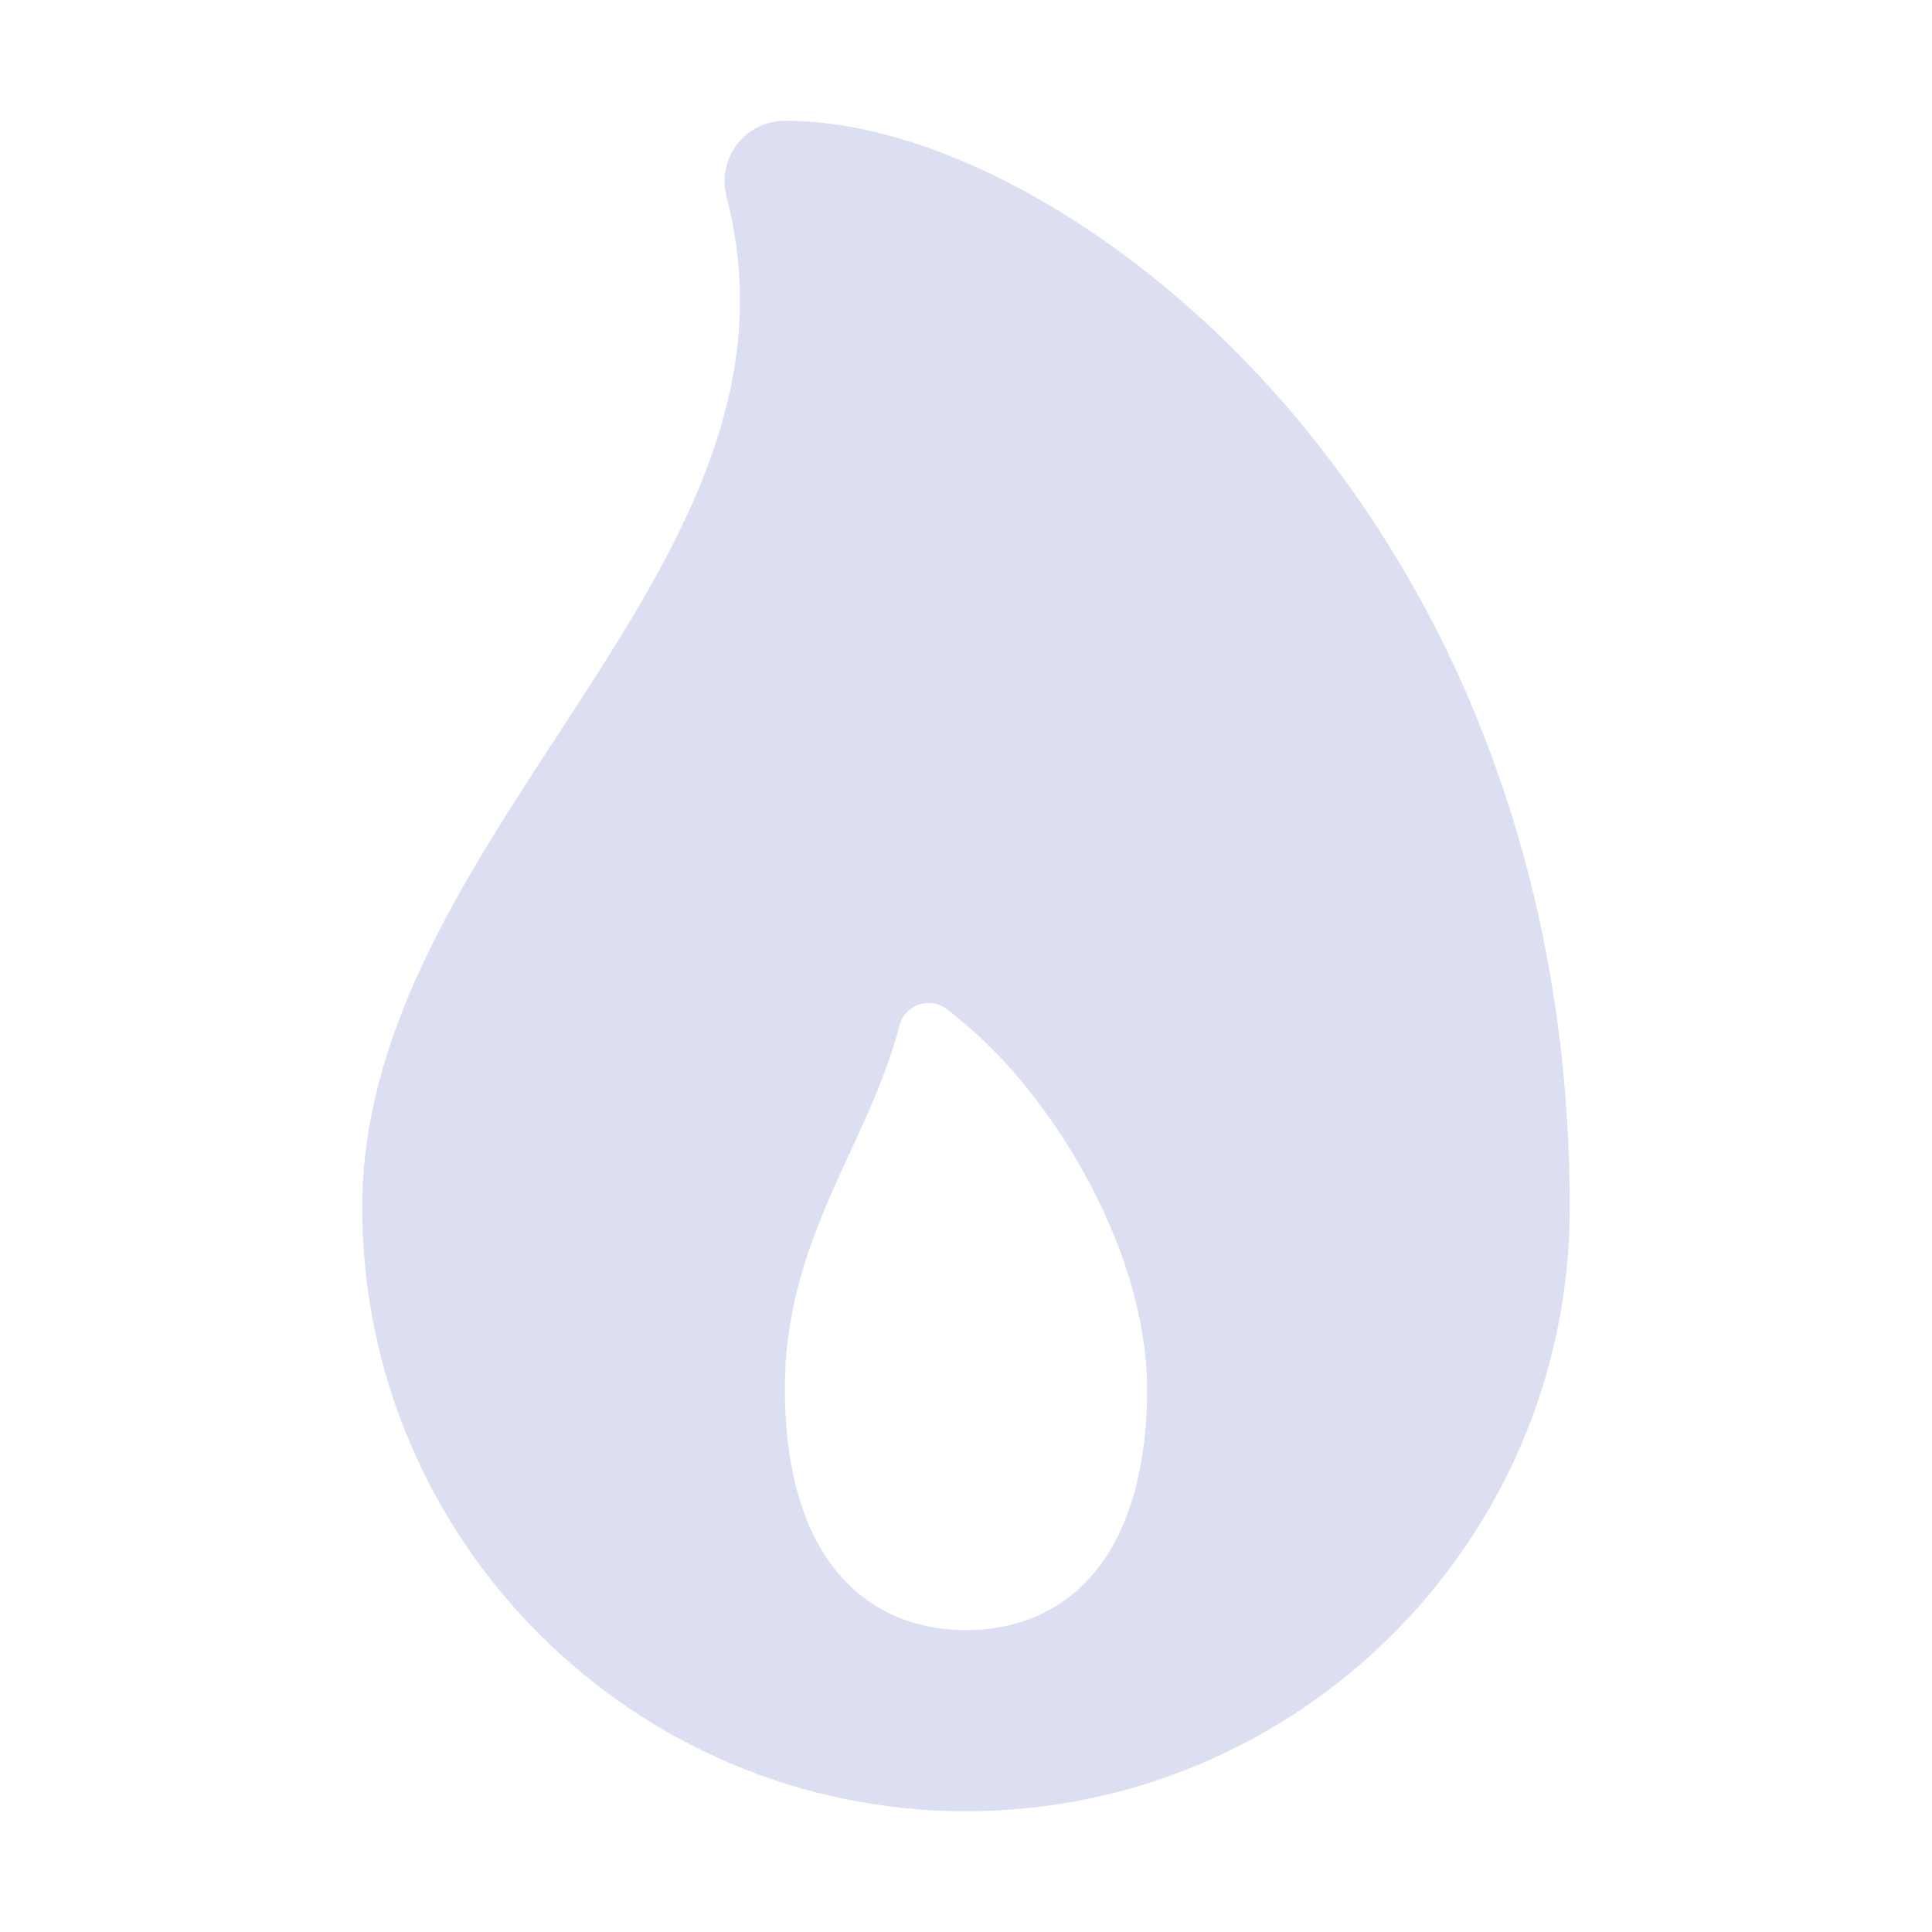
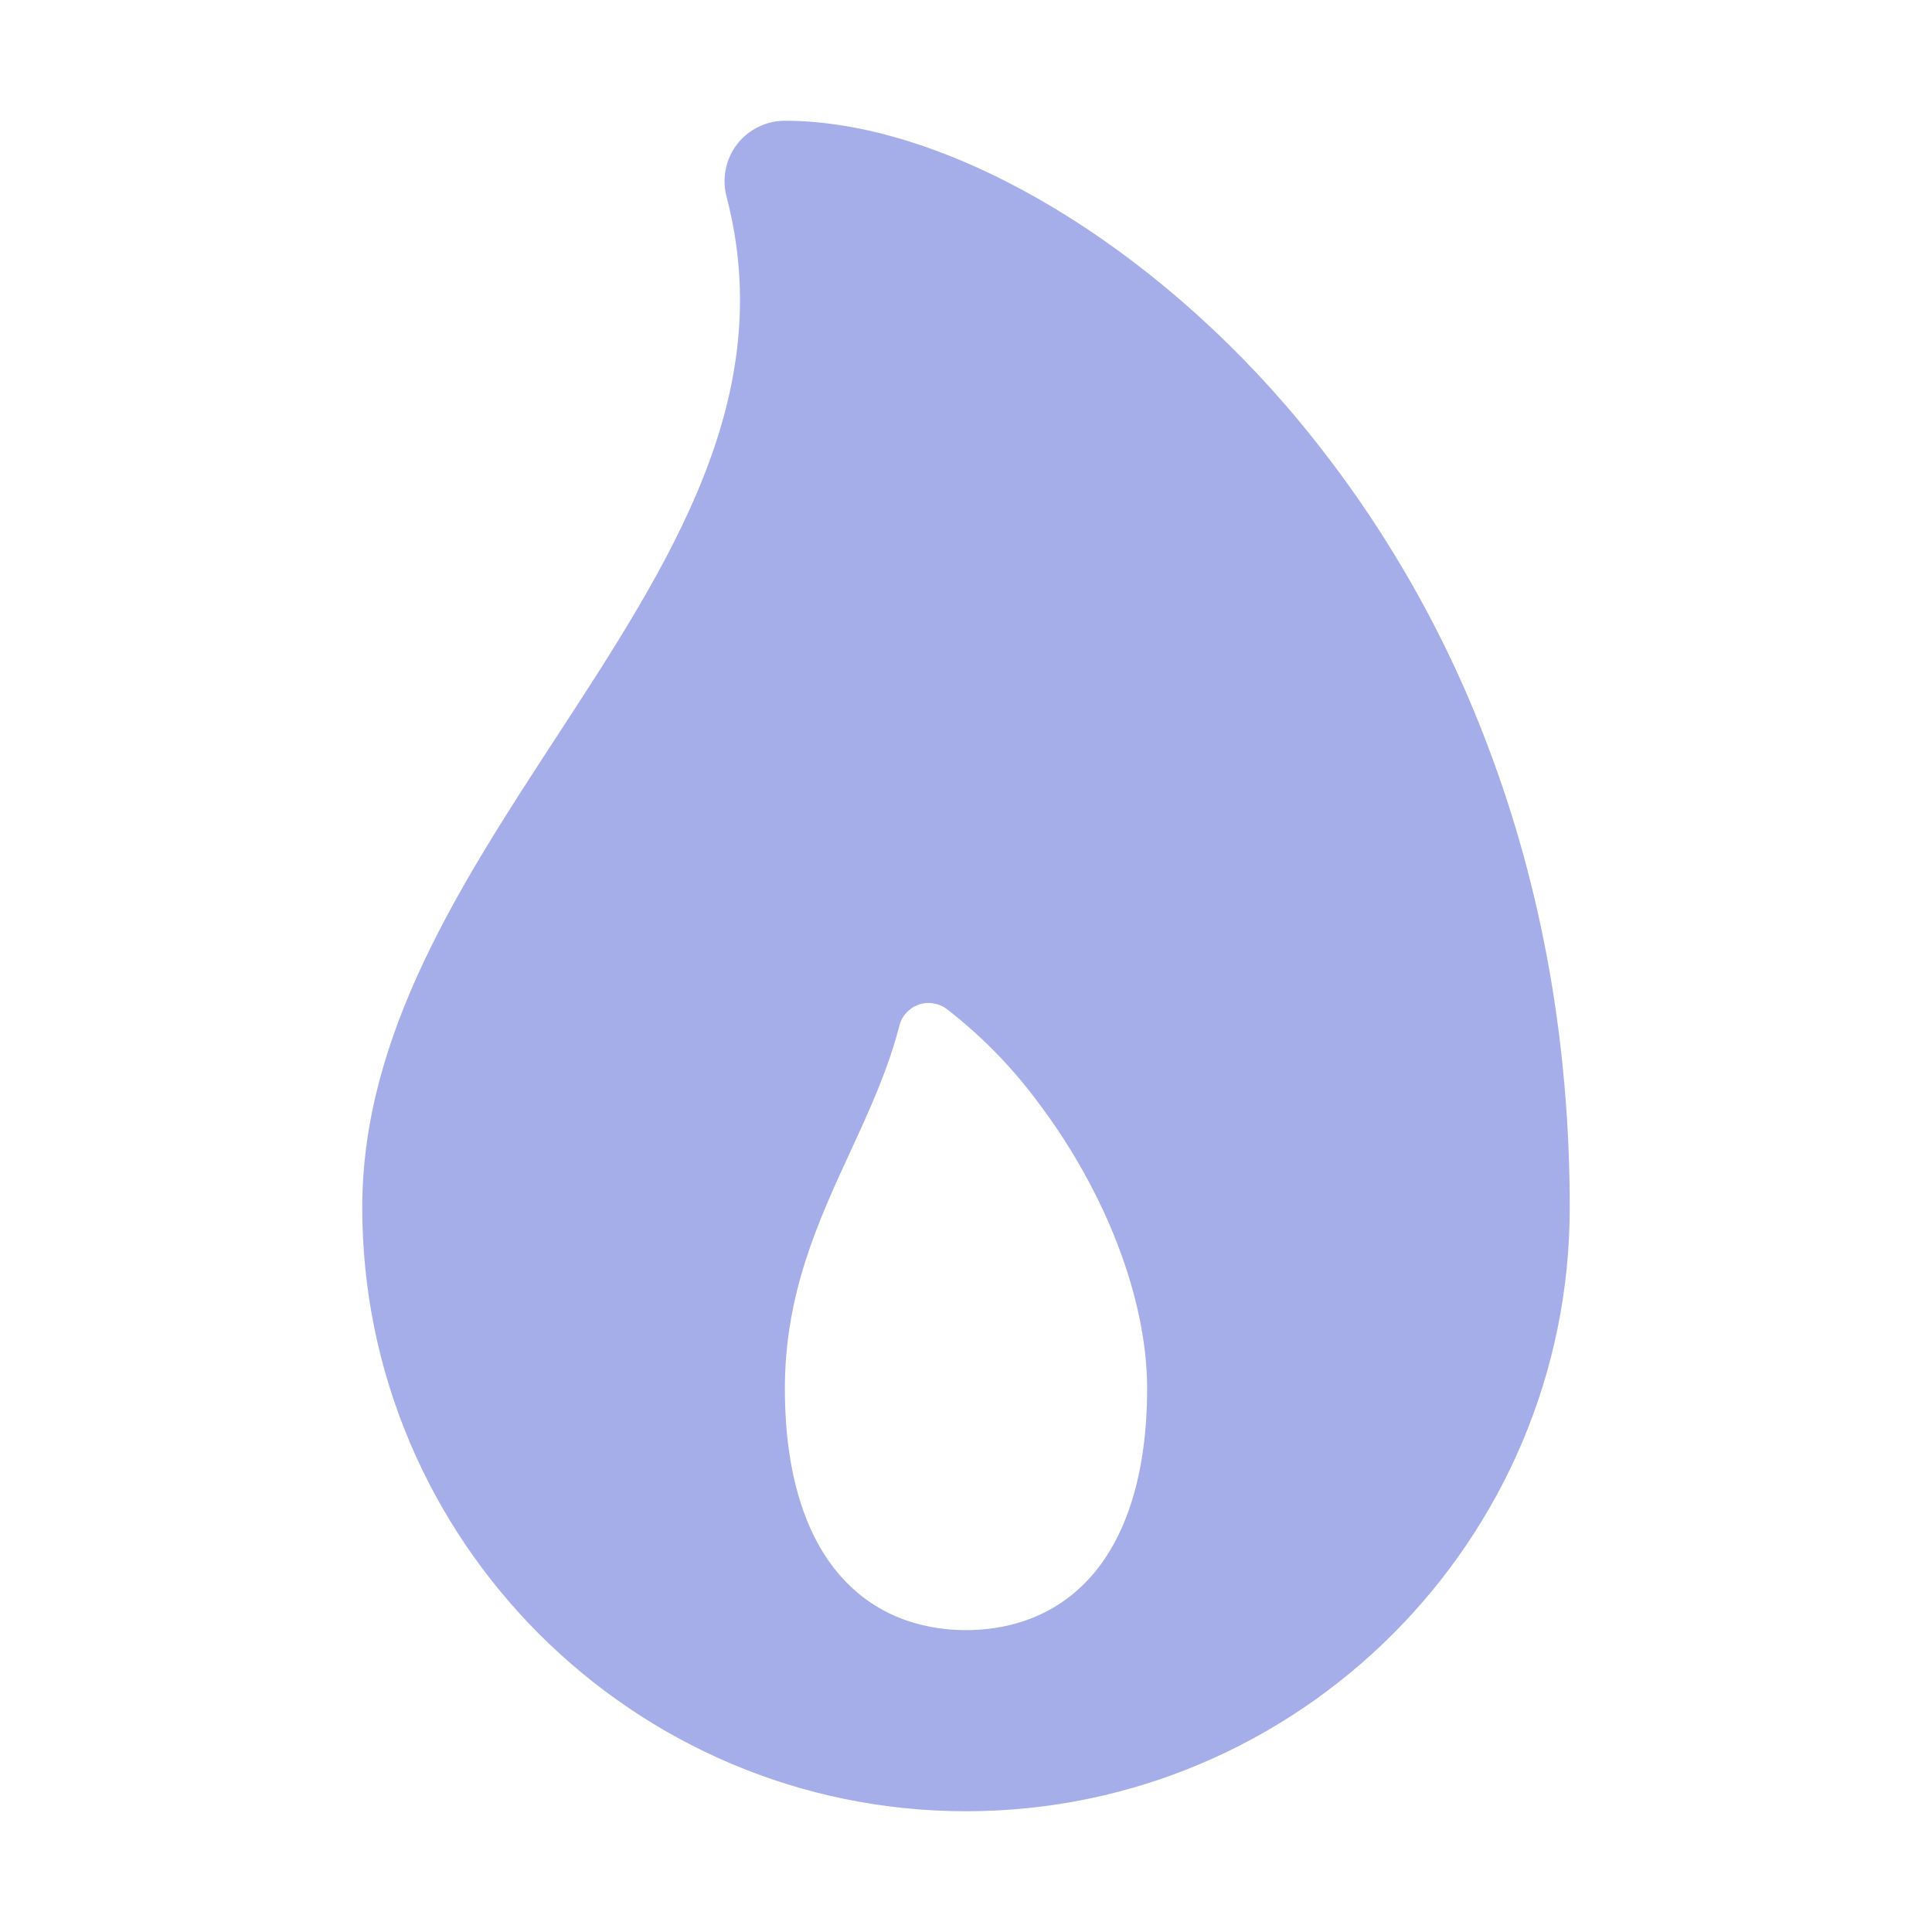
<svg xmlns="http://www.w3.org/2000/svg" width="24" height="24" viewBox="0 0 24 24" fill="none">
-   <path d="M18.48 9.261C17.899 7.719 17.052 6.291 15.978 5.042C14.119 2.89 11.674 1.5 9.75 1.5C9.636 1.5 9.523 1.526 9.42 1.577C9.317 1.627 9.227 1.7 9.157 1.791C9.087 1.881 9.039 1.987 9.016 2.099C8.993 2.211 8.996 2.327 9.024 2.438C9.675 4.922 8.327 6.988 6.9 9.174C5.719 10.986 4.5 12.856 4.5 15C4.5 19.135 7.865 22.5 12 22.5C16.135 22.5 19.5 19.135 19.5 15C19.5 12.97 19.157 11.04 18.48 9.261ZM13.515 19.626C13.031 20.142 12.424 20.25 12 20.25C11.576 20.25 10.969 20.142 10.485 19.626C10 19.11 9.75 18.293 9.75 17.25C9.75 16.072 10.163 15.174 10.563 14.307C10.795 13.804 11.032 13.291 11.172 12.743C11.187 12.683 11.216 12.628 11.258 12.583C11.299 12.537 11.351 12.502 11.409 12.481C11.466 12.46 11.528 12.454 11.589 12.463C11.65 12.472 11.708 12.495 11.758 12.532C12.186 12.863 12.568 13.252 12.891 13.688C13.742 14.812 14.25 16.145 14.25 17.25C14.25 18.293 13.996 19.114 13.515 19.626Z" fill="#DCDFF2" />
+   <path d="M18.48 9.261C17.899 7.719 17.052 6.291 15.978 5.042C14.119 2.89 11.674 1.5 9.75 1.5C9.636 1.5 9.523 1.526 9.42 1.577C9.317 1.627 9.227 1.7 9.157 1.791C9.087 1.881 9.039 1.987 9.016 2.099C8.993 2.211 8.996 2.327 9.024 2.438C9.675 4.922 8.327 6.988 6.9 9.174C5.719 10.986 4.5 12.856 4.5 15C4.5 19.135 7.865 22.5 12 22.5C16.135 22.5 19.5 19.135 19.5 15C19.5 12.97 19.157 11.04 18.48 9.261ZM13.515 19.626C13.031 20.142 12.424 20.25 12 20.25C11.576 20.25 10.969 20.142 10.485 19.626C10 19.11 9.75 18.293 9.75 17.25C9.75 16.072 10.163 15.174 10.563 14.307C10.795 13.804 11.032 13.291 11.172 12.743C11.187 12.683 11.216 12.628 11.258 12.583C11.299 12.537 11.351 12.502 11.409 12.481C11.466 12.46 11.528 12.454 11.589 12.463C11.65 12.472 11.708 12.495 11.758 12.532C12.186 12.863 12.568 13.252 12.891 13.688C13.742 14.812 14.25 16.145 14.25 17.25C14.25 18.293 13.996 19.114 13.515 19.626Z" fill="#A5AEE9" />
</svg>
